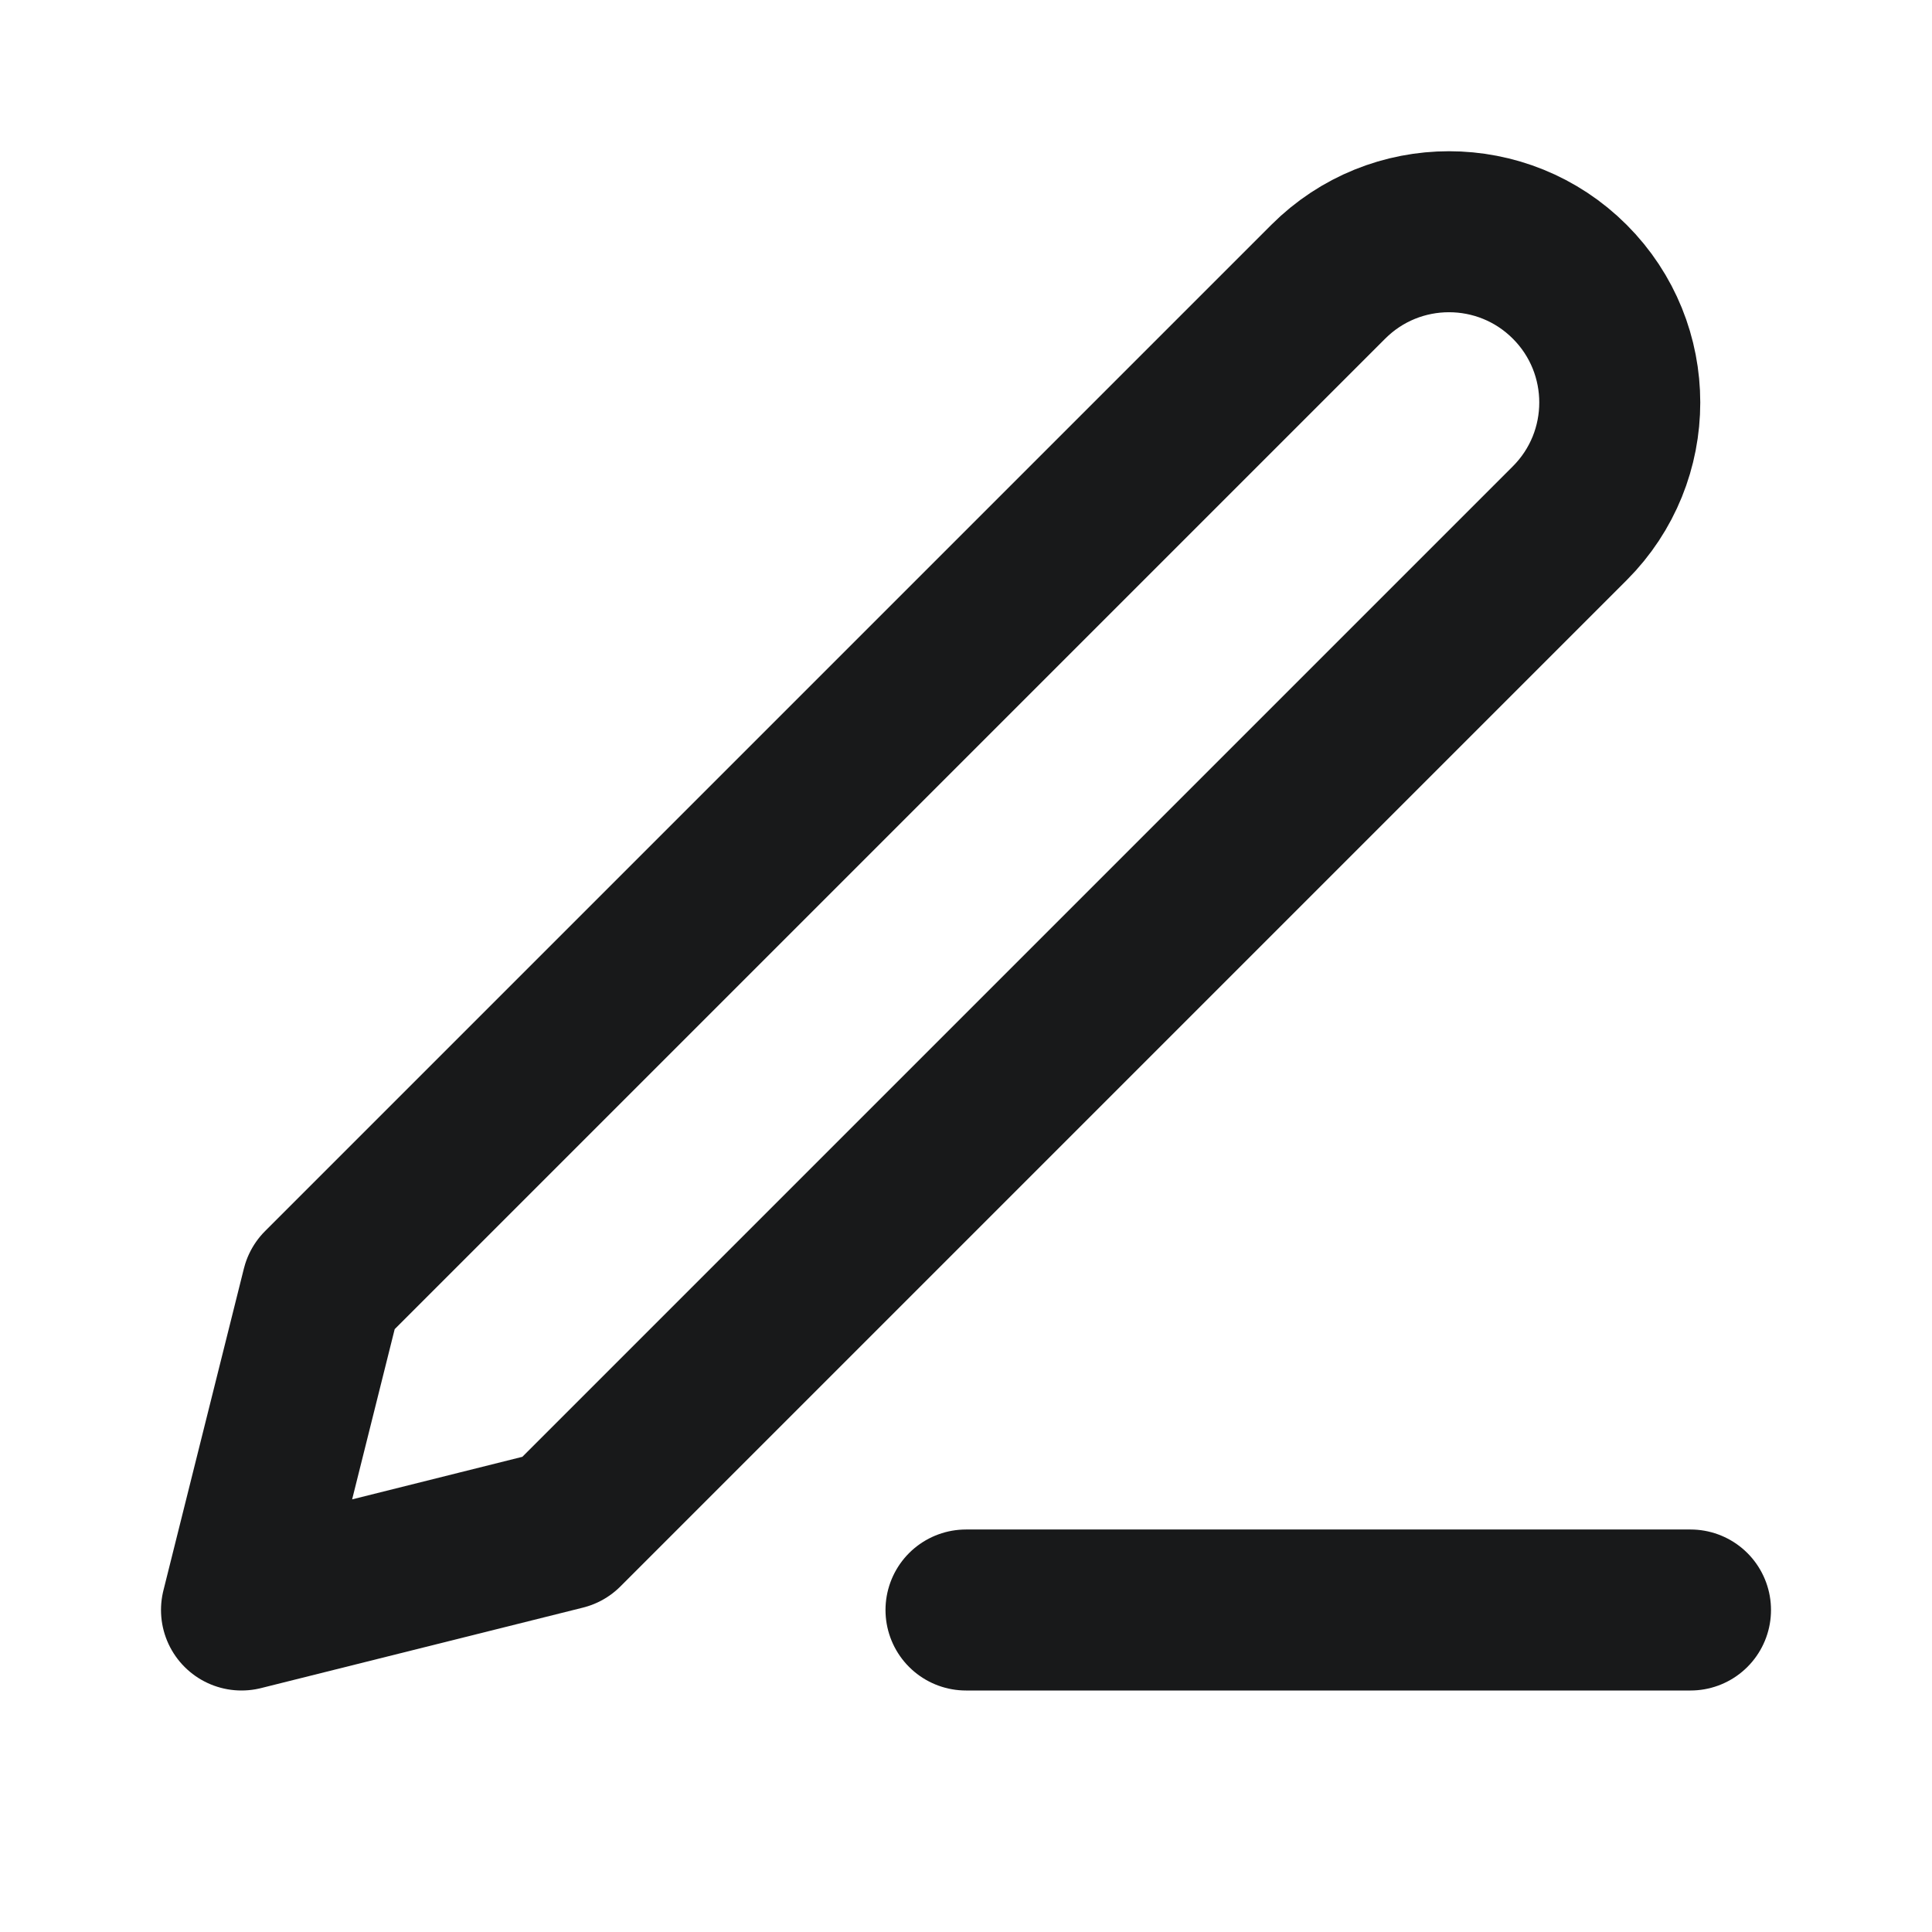
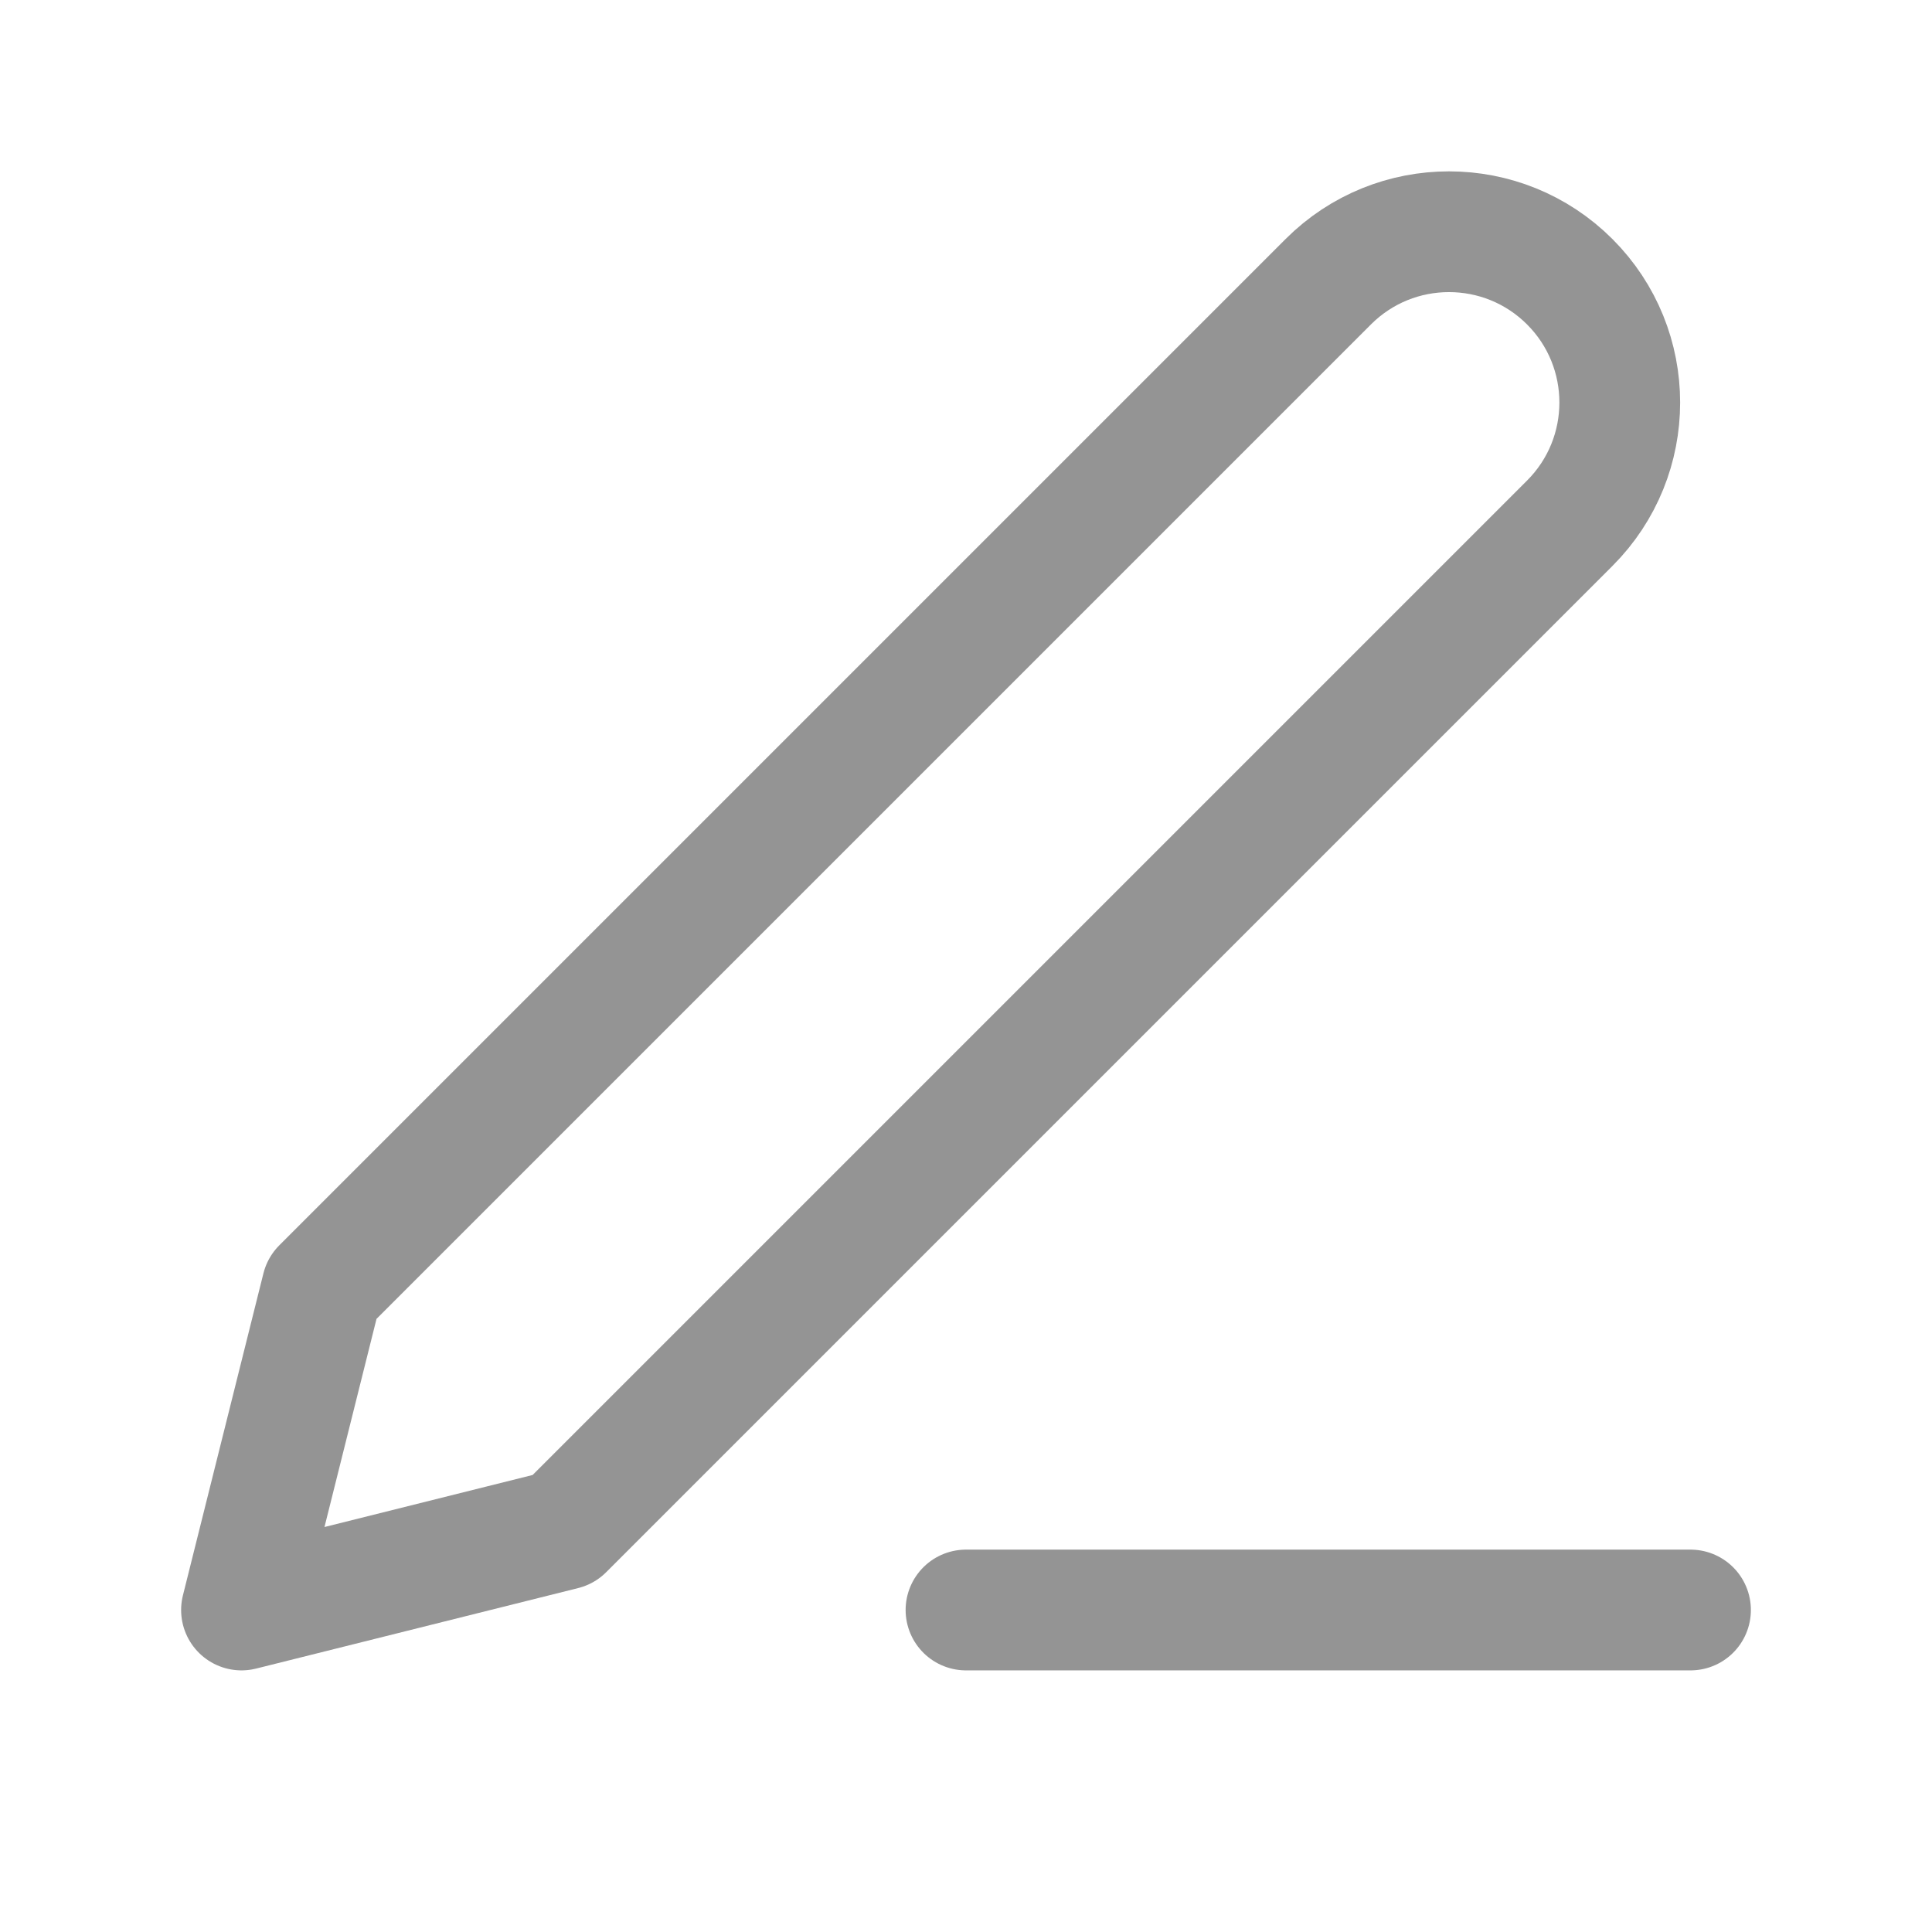
- <svg xmlns="http://www.w3.org/2000/svg" width="20" height="20" viewBox="0 0 24 24" fill="none" stroke="#18191a" stroke-width="2" stroke-linecap="round" stroke-linejoin="round" class="feather feather-edit-3">
+ <svg xmlns="http://www.w3.org/2000/svg" width="20" height="20" viewBox="0 0 24 24" fill="none" stroke="#949494" stroke-width="1.5" stroke-linecap="round" stroke-linejoin="round" class="feather feather-edit-3">
  <path d="M12 20h9" />
  <path d="M16.5 3.5a2.121 2.121 0 0 1 3 3L7 19l-4 1 1-4L16.5 3.5z" />
</svg>
